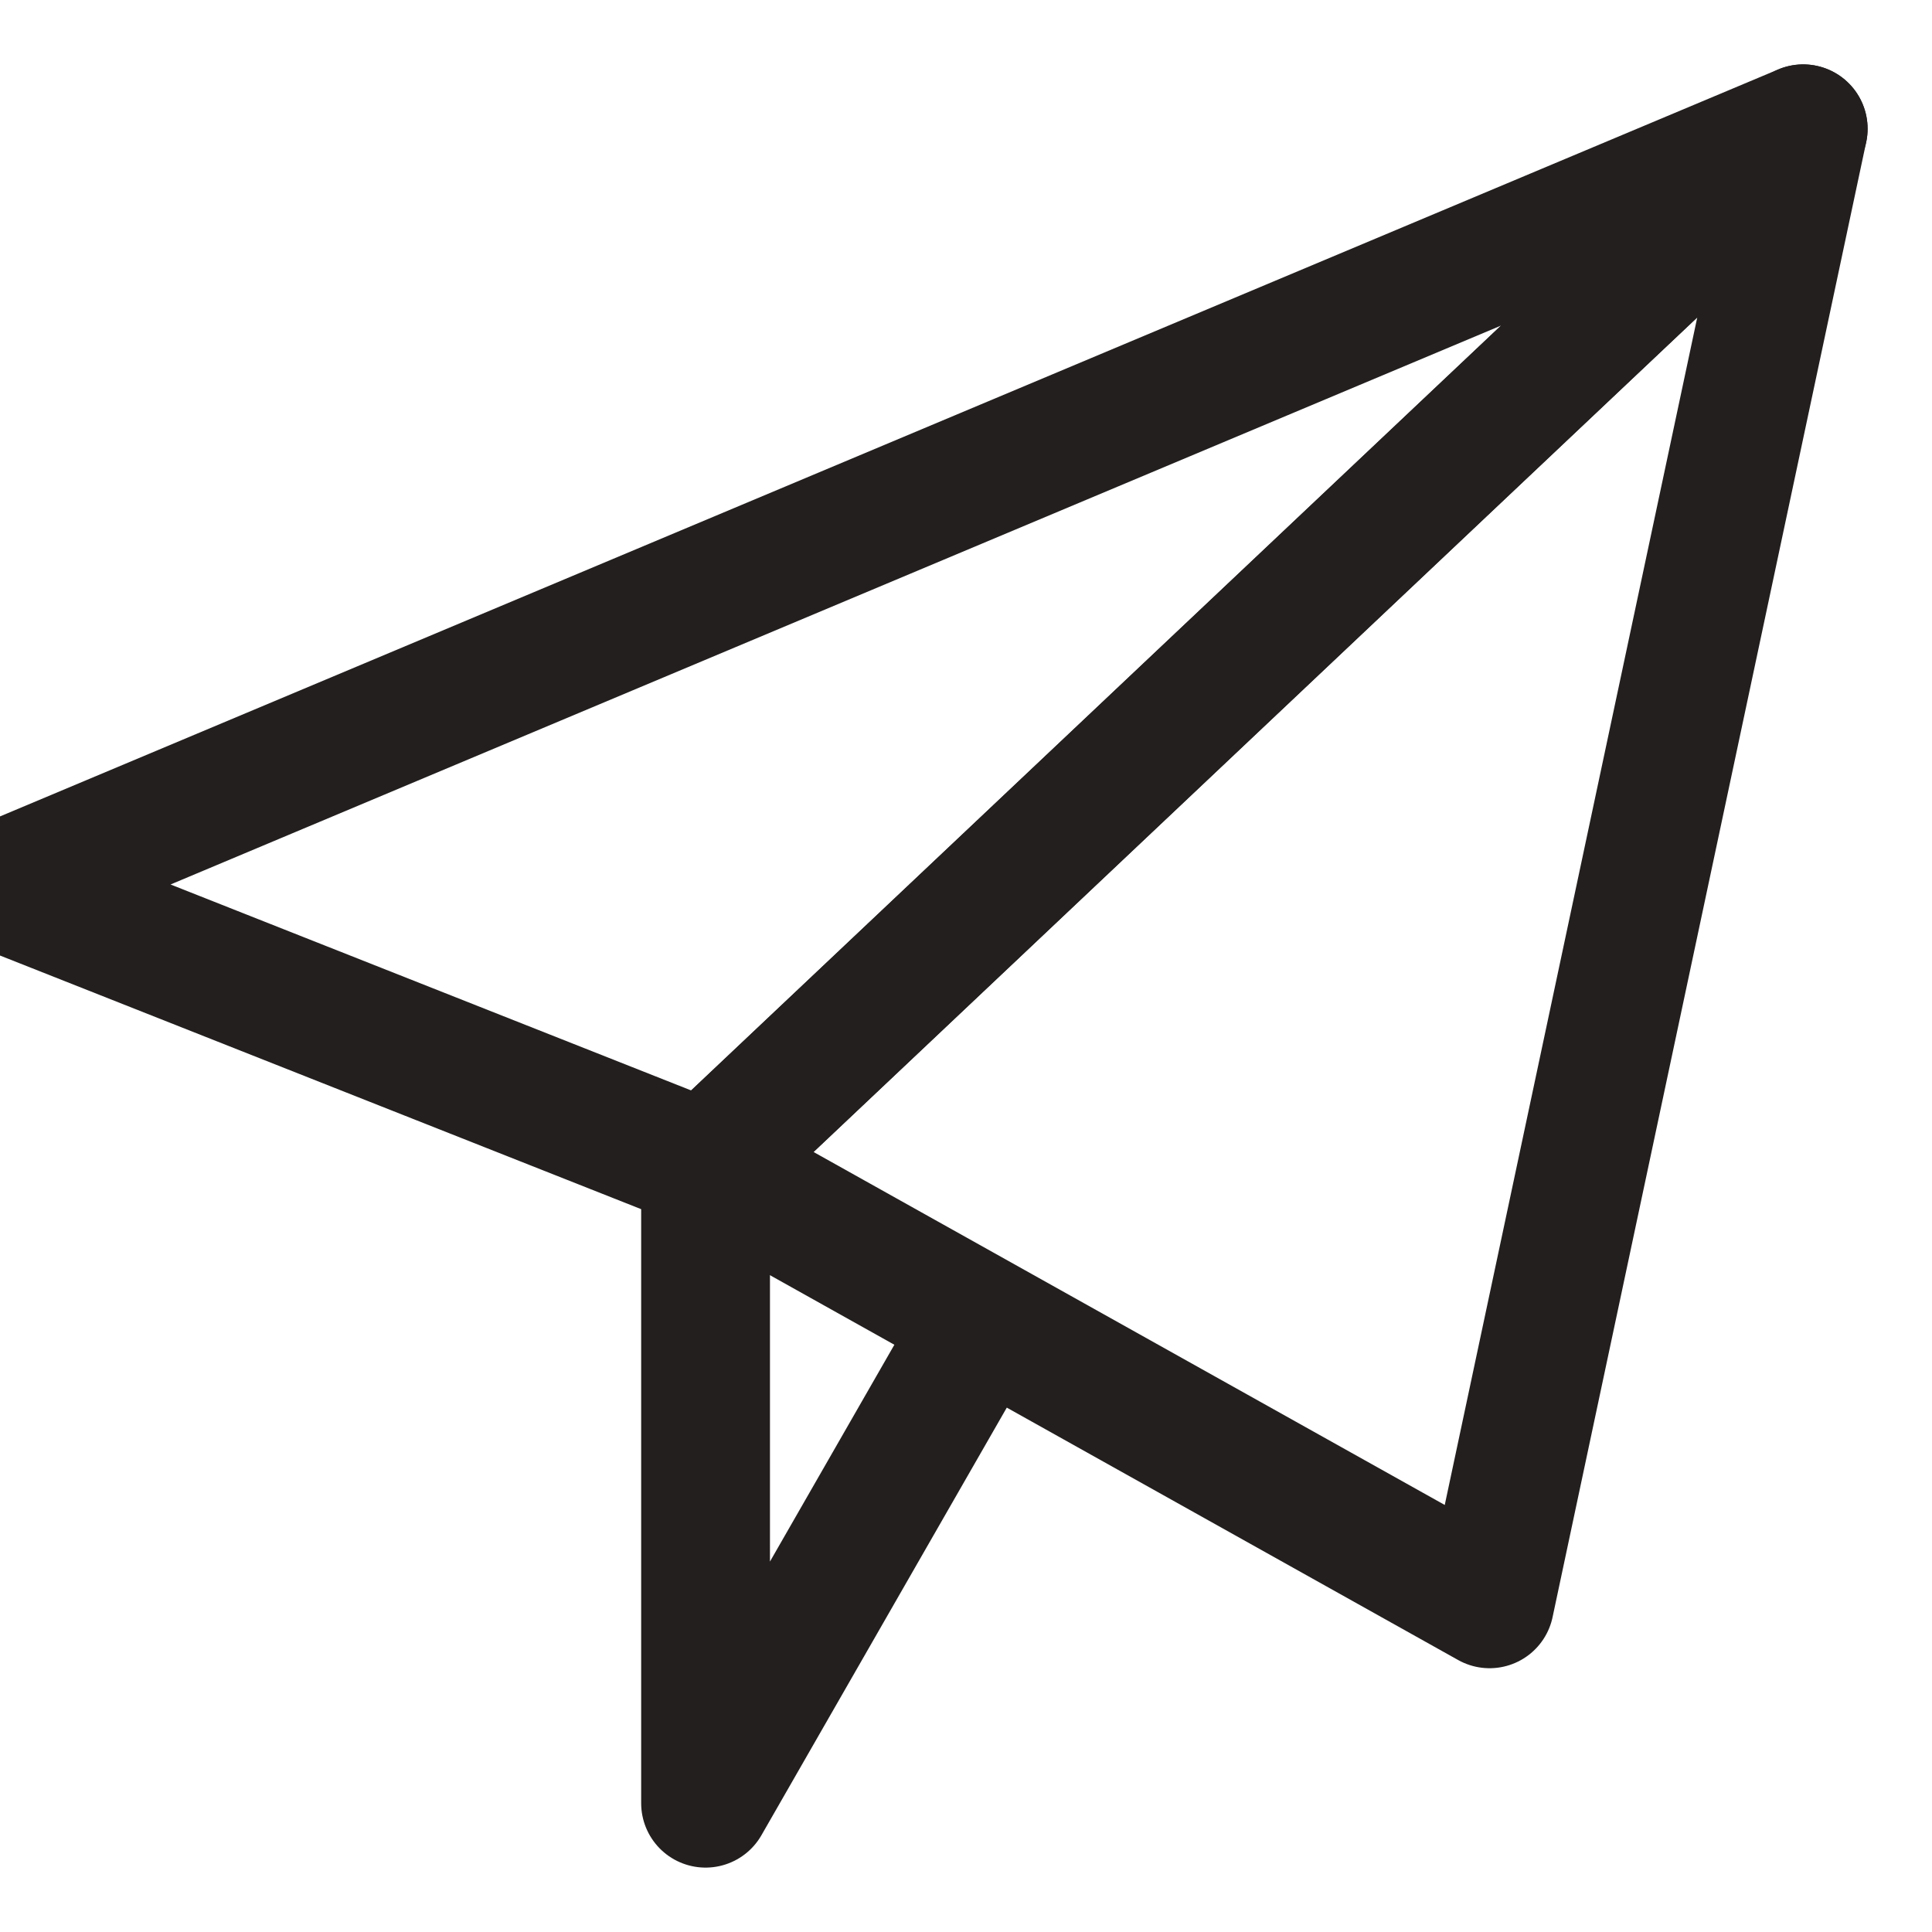
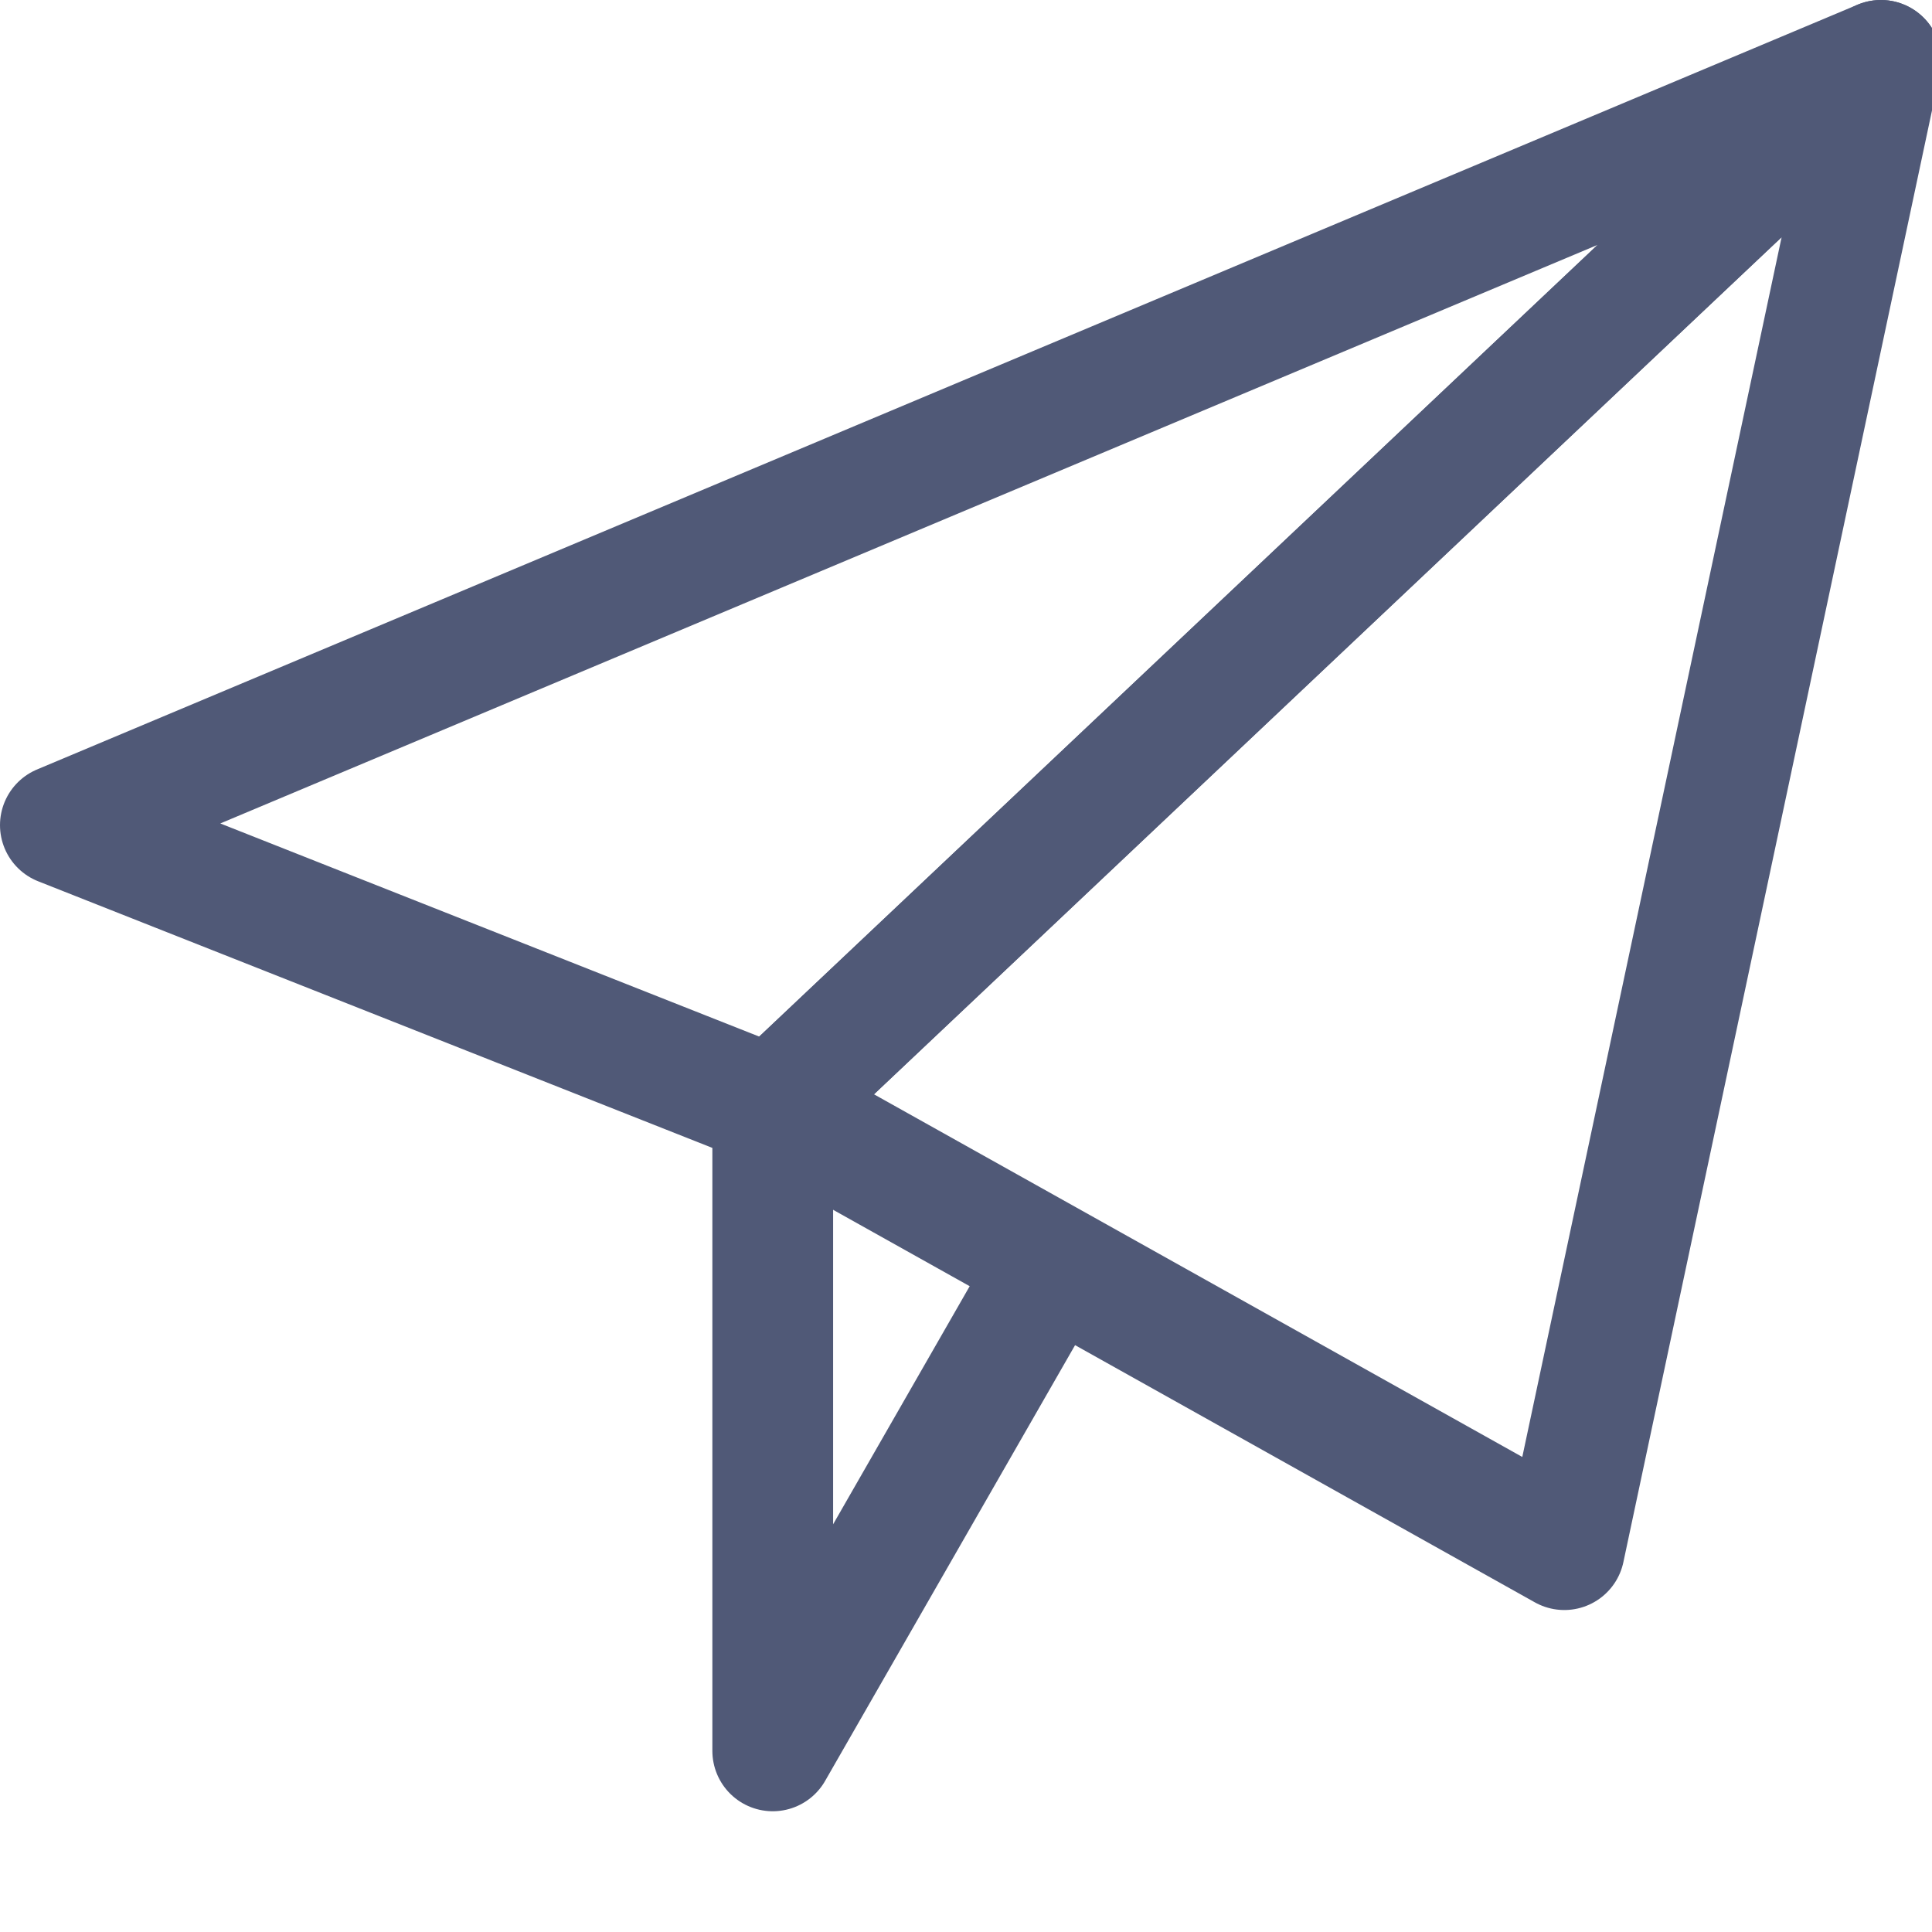
- <svg xmlns="http://www.w3.org/2000/svg" width="15px" height="15px" viewBox="0 0 15 15" version="1.1">
+ <svg xmlns="http://www.w3.org/2000/svg" width="32px" height="32px" viewBox="0 0 32 32" version="1.1">
  <defs />
-   <g id="Page-1" stroke="none" stroke-width="1" fill="none" fill-rule="evenodd">
-     <g id="send" transform="translate(0, 1)" stroke="#231F1F" stroke-linejoin="round">
-       <path d="M14,0 L0,5.881 L5.478,8.048 L14,0 L14,0 Z" id="Stroke-978" />
-       <path d="M14,0 L11.565,11.452 L5.478,8.048 L14,0 L14,0 Z" id="Stroke-979" />
-       <path d="M5.478,8.048 L5.478,13 L7.609,9.286" id="Stroke-980" />
+   <g id="Icons" stroke="none" stroke-width="1" fill="none" fill-rule="evenodd">
+     <g id="send" stroke="#505977" stroke-width="2" stroke-linejoin="round">
+       <path d="M31.154,1 L1,13.667 L12.799,18.333 L31.154,1 L31.154,1 Z" id="Stroke-978" />
+       <path d="M31.154,1 L25.91,25.667 L12.799,18.333 L31.154,1 L31.154,1 Z" id="Stroke-979" />
+       <path d="M12.799,18.333 L12.799,29 L17.388,21" id="Stroke-980" />
    </g>
-     <g id="Group" />
  </g>
</svg>
